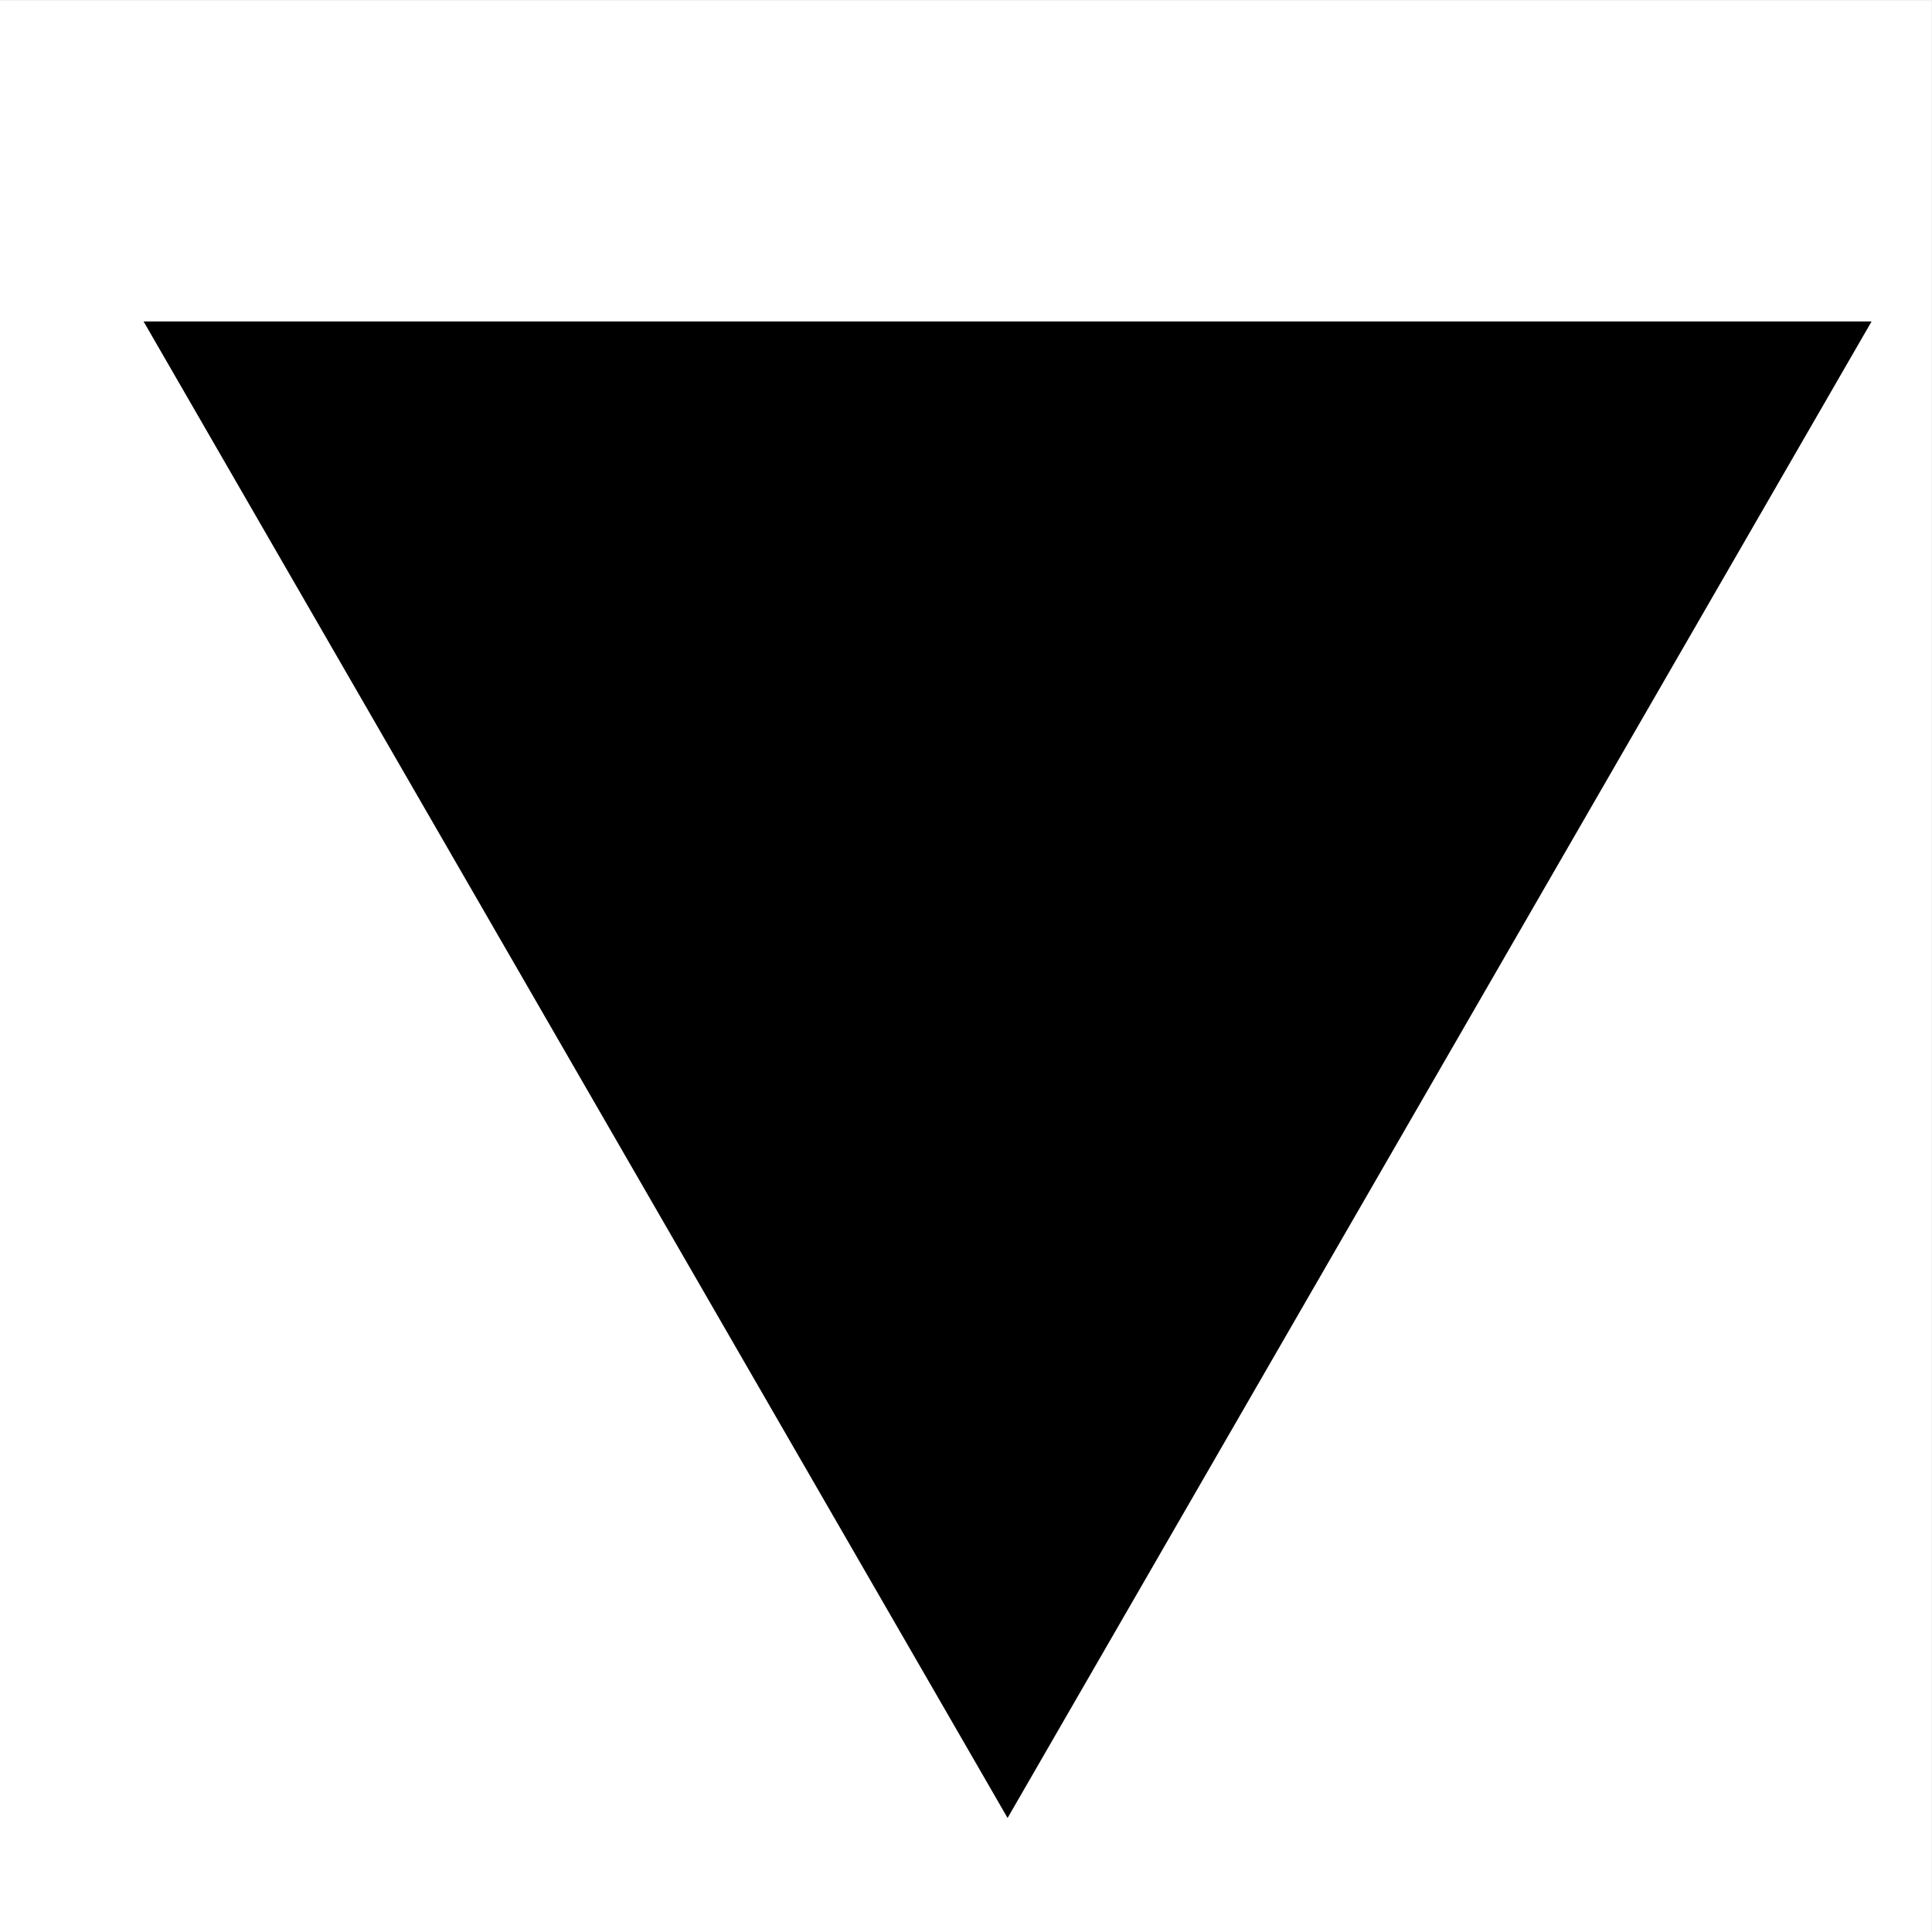
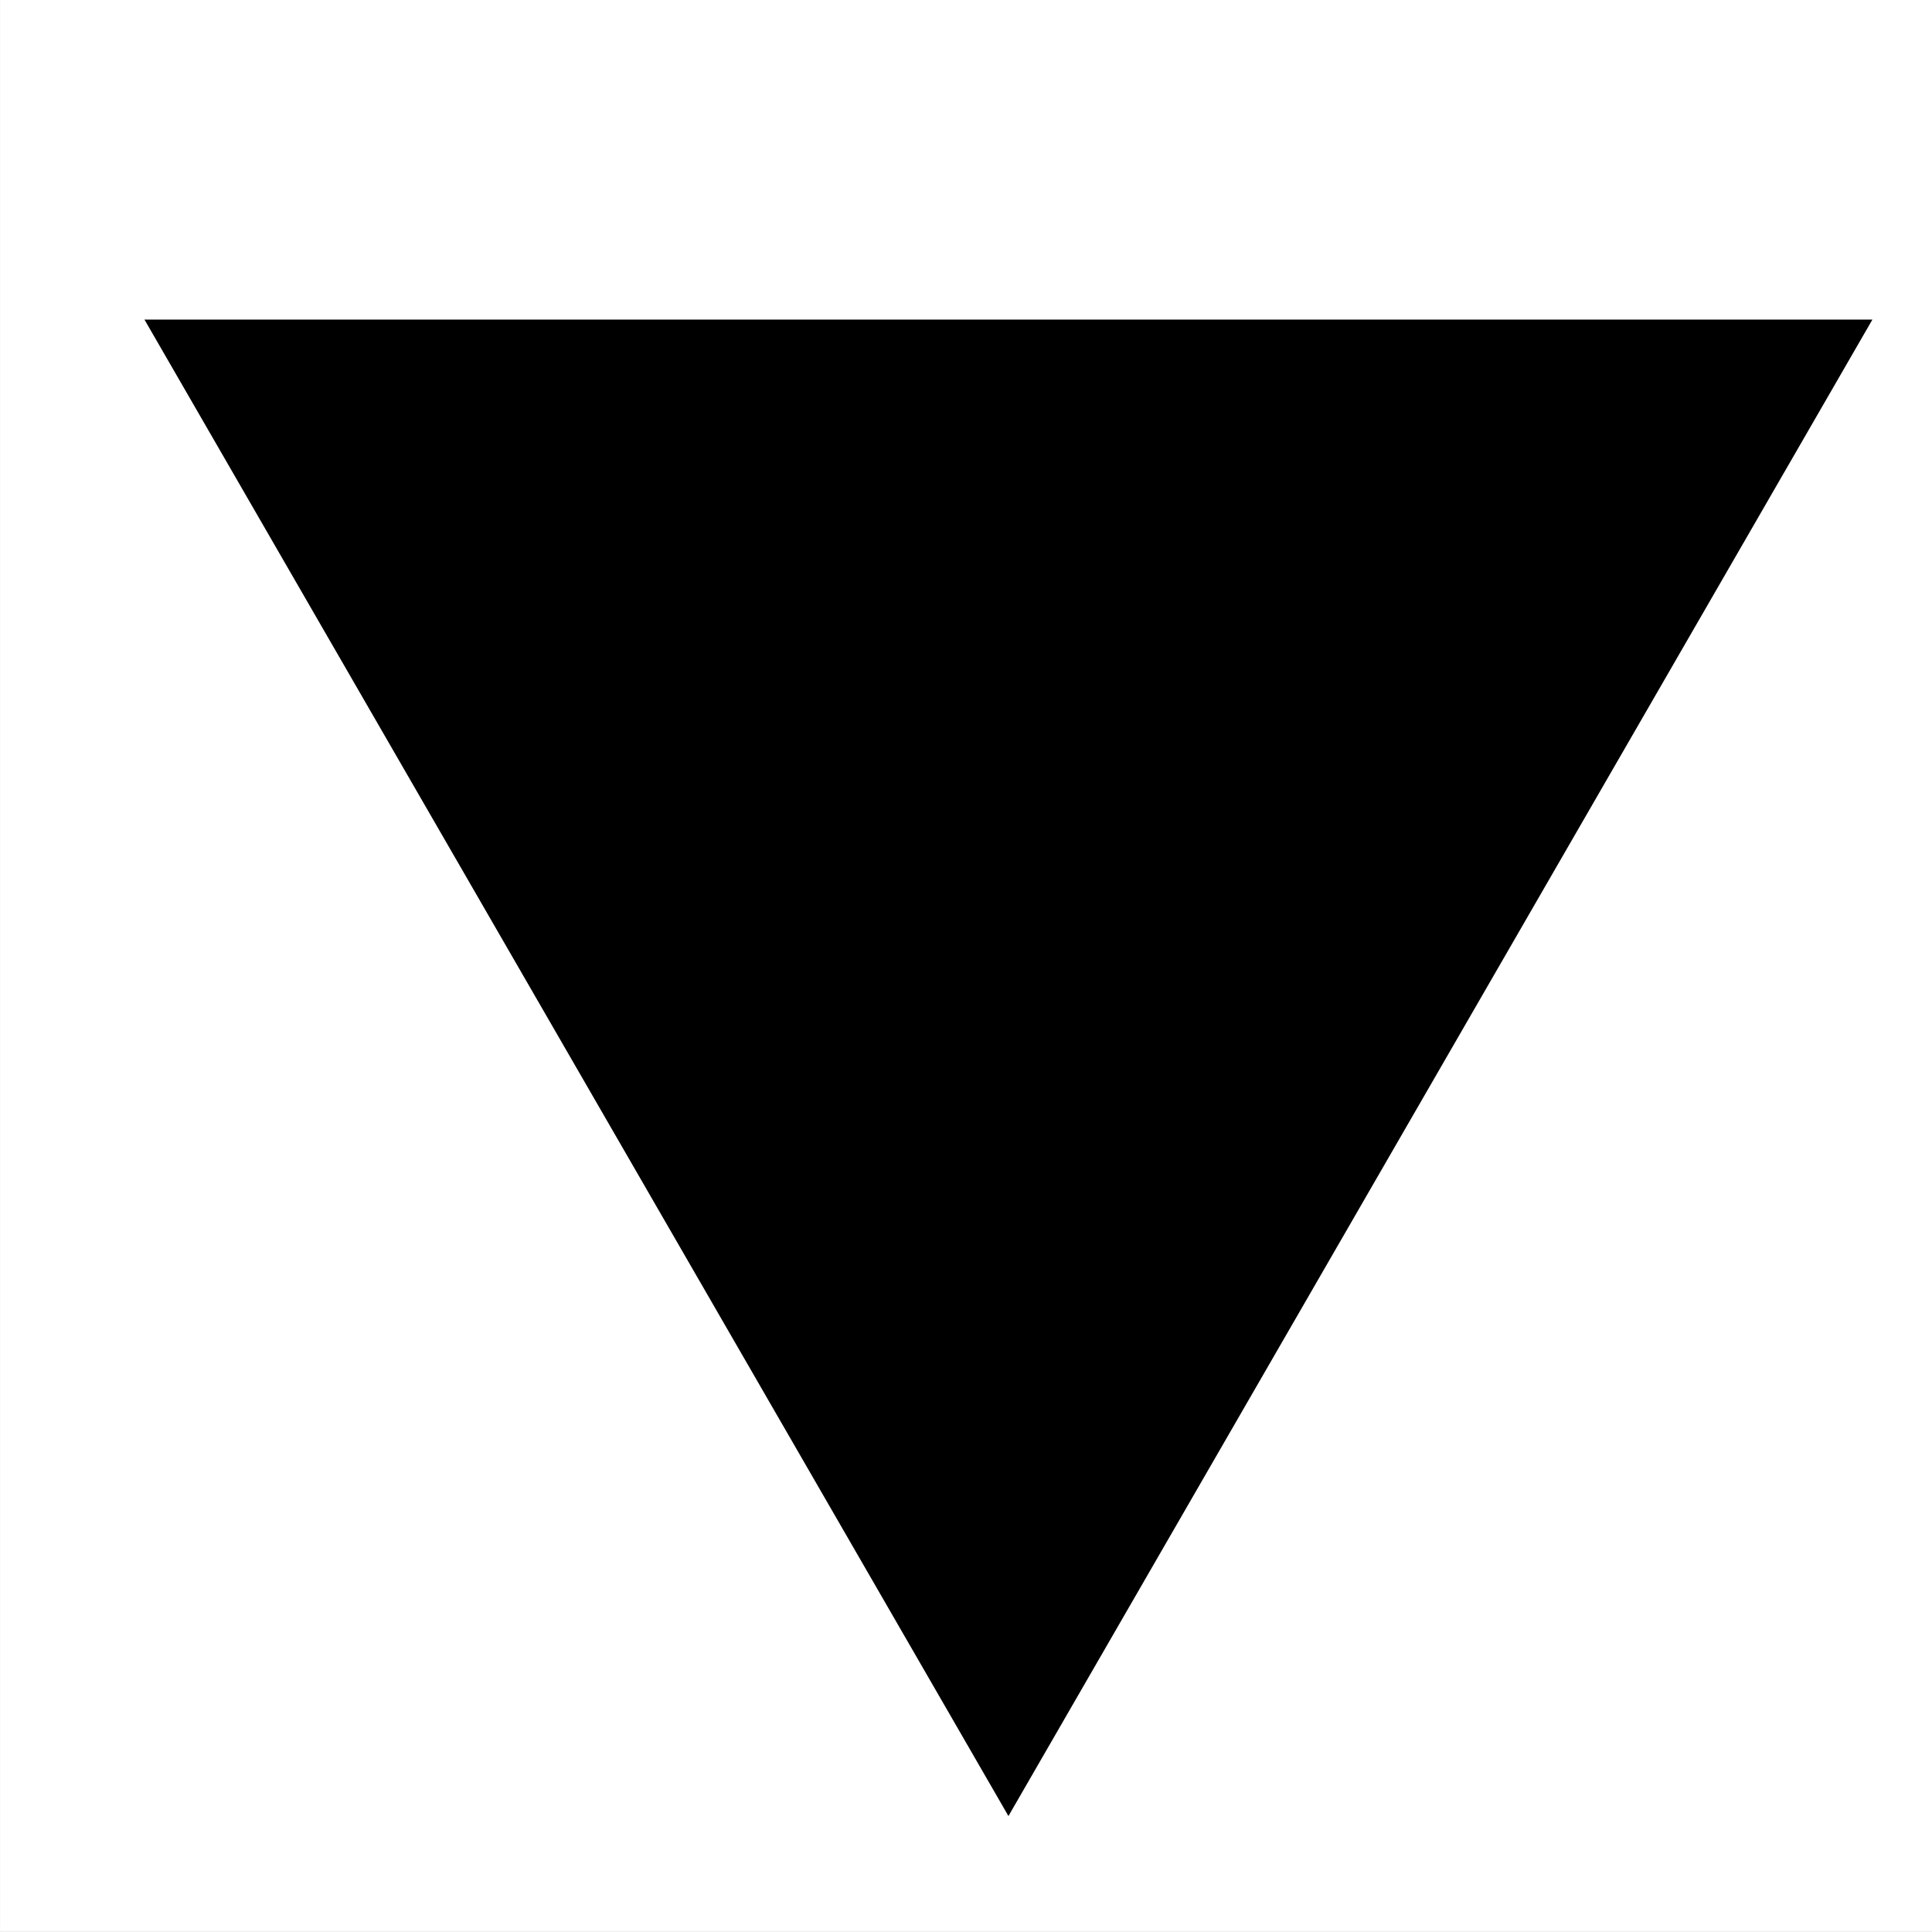
<svg xmlns="http://www.w3.org/2000/svg" width="9.014mm" height="9.014mm" version="1.1" viewBox="0 0 9.014 9.014">
-   <g transform="translate(295.21 -126.37)">
-     <g transform="translate(-336.47 62.628)">
+   <g transform="translate(-71.001 -108.76)">
+     <g transform="translate(29.745 45.009)">
      <rect x="41.257" y="63.746" width="9.014" height="9.014" ry="0" fill="#fff" />
      <path transform="rotate(90 31.493 83.201)" d="m13.534 72.764v-8.062l6.982 4.031z" />
    </g>
  </g>
</svg>
